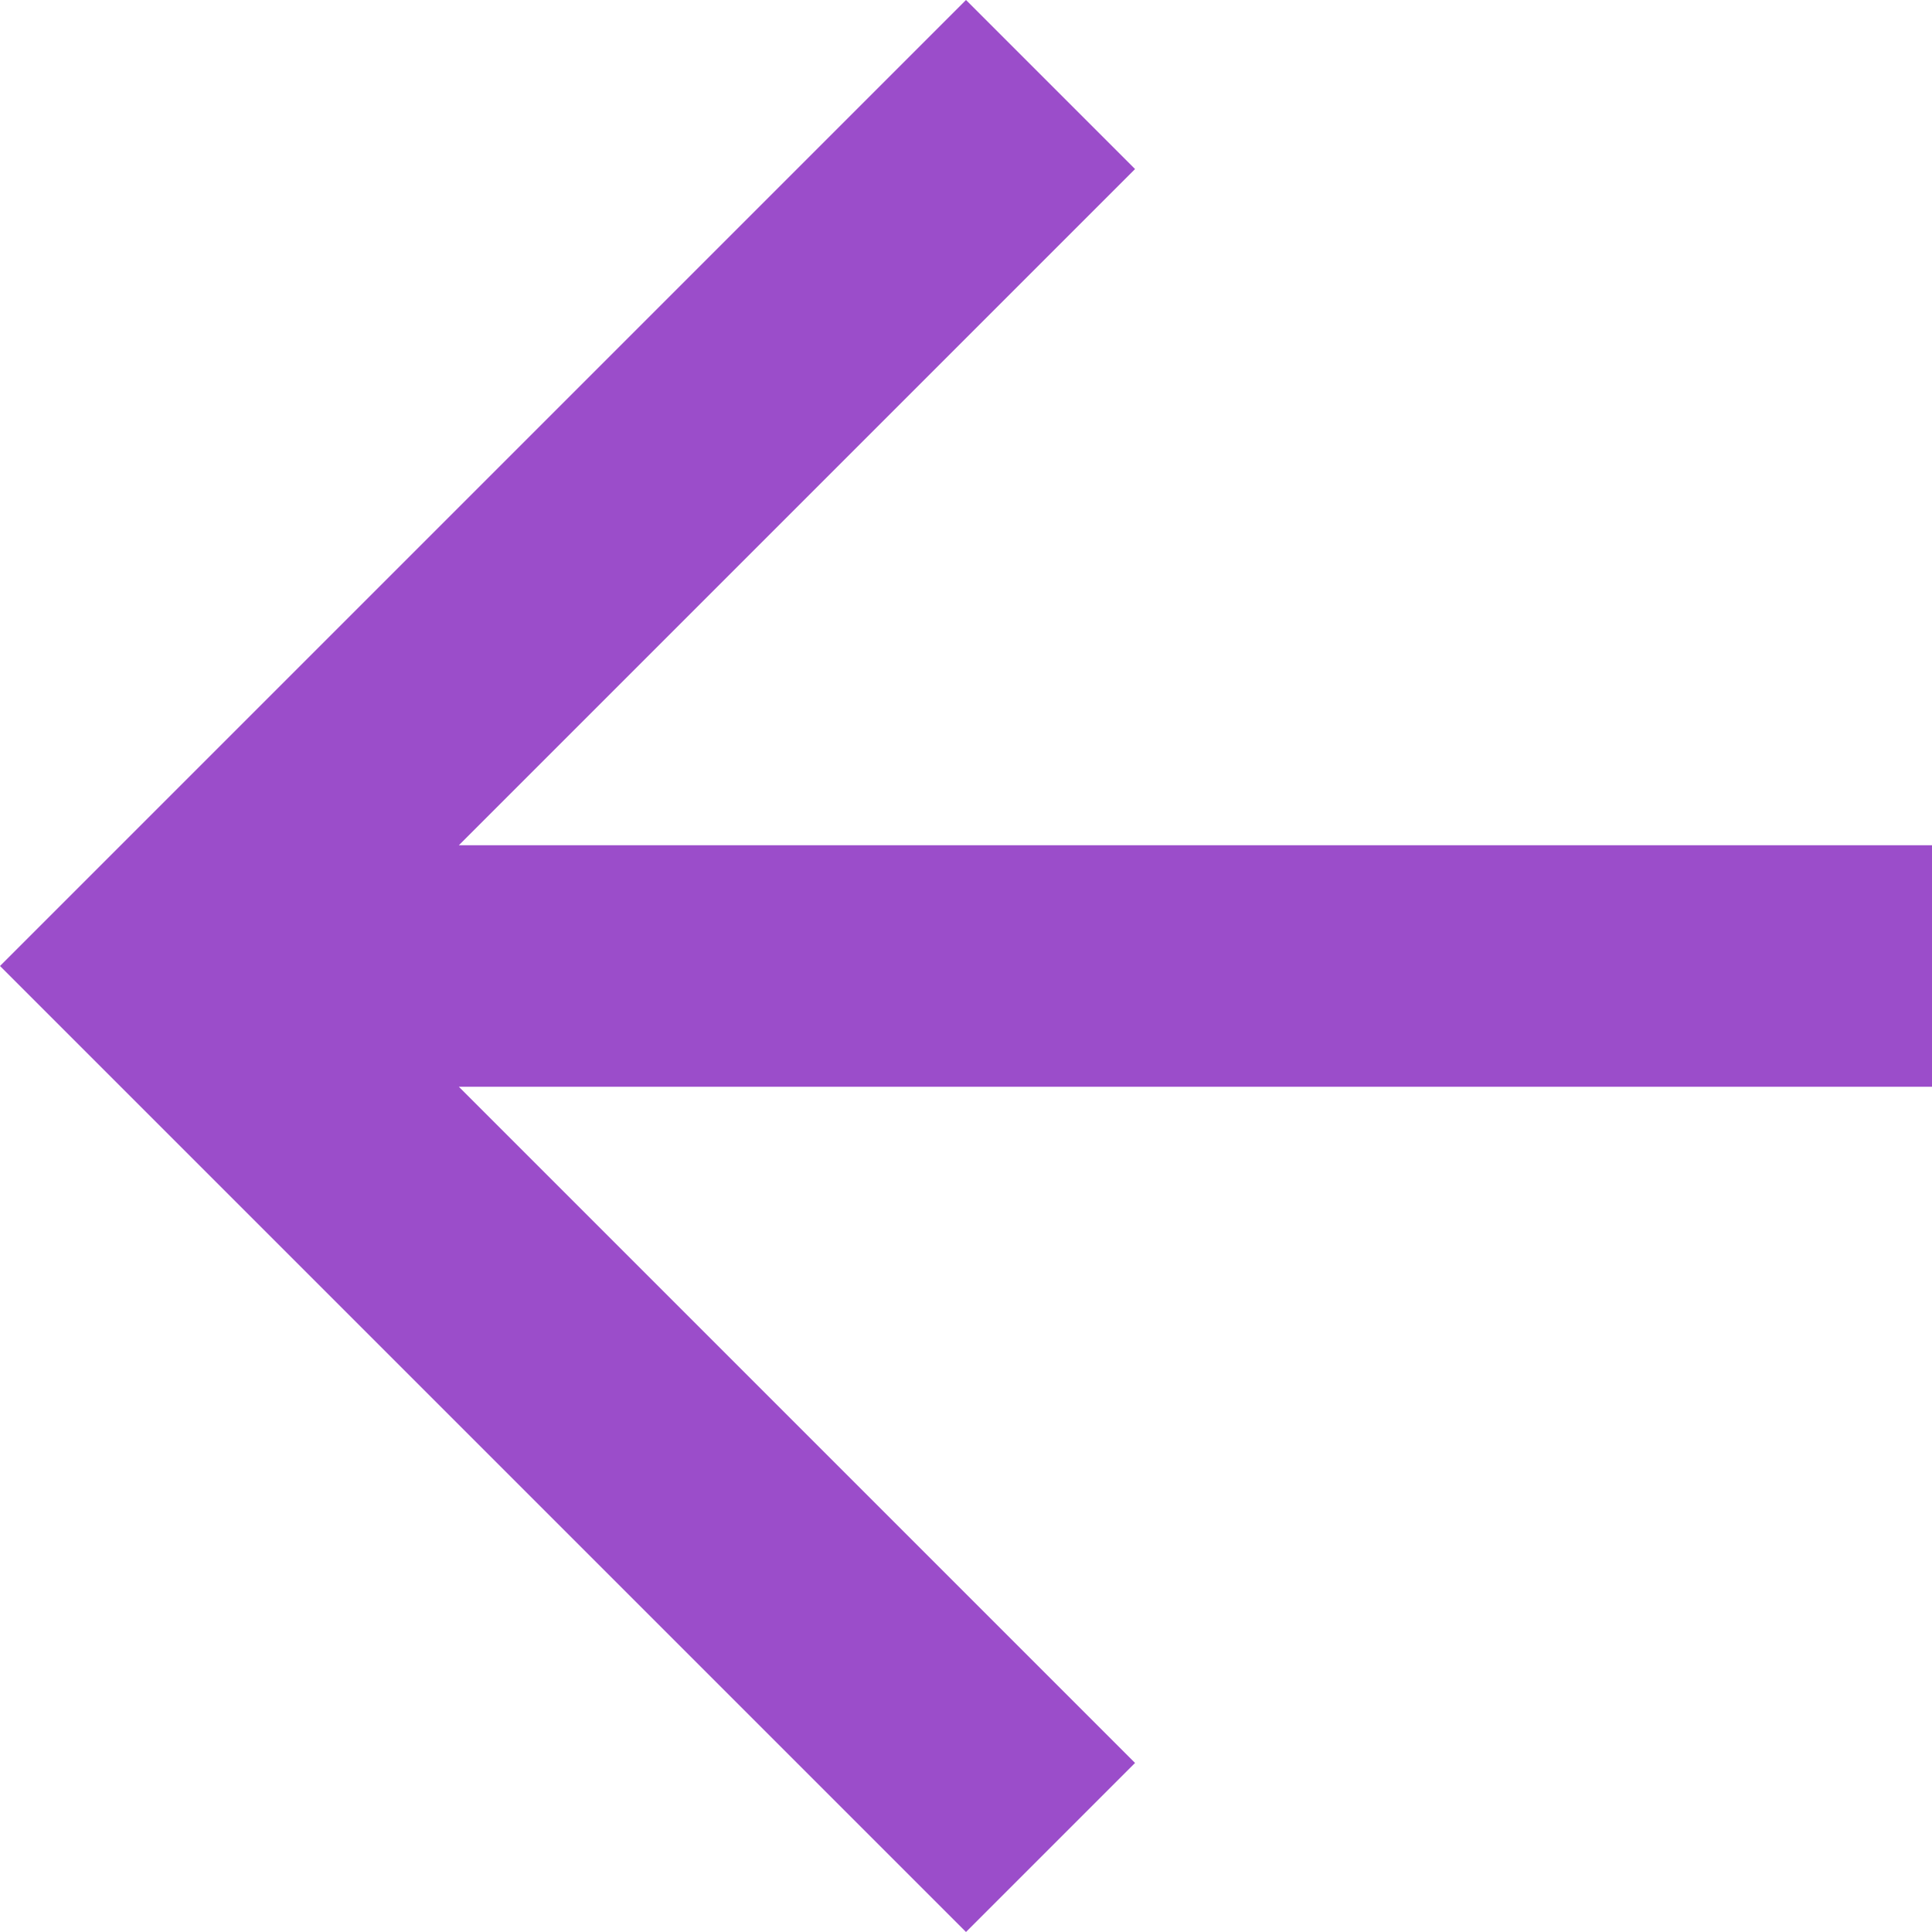
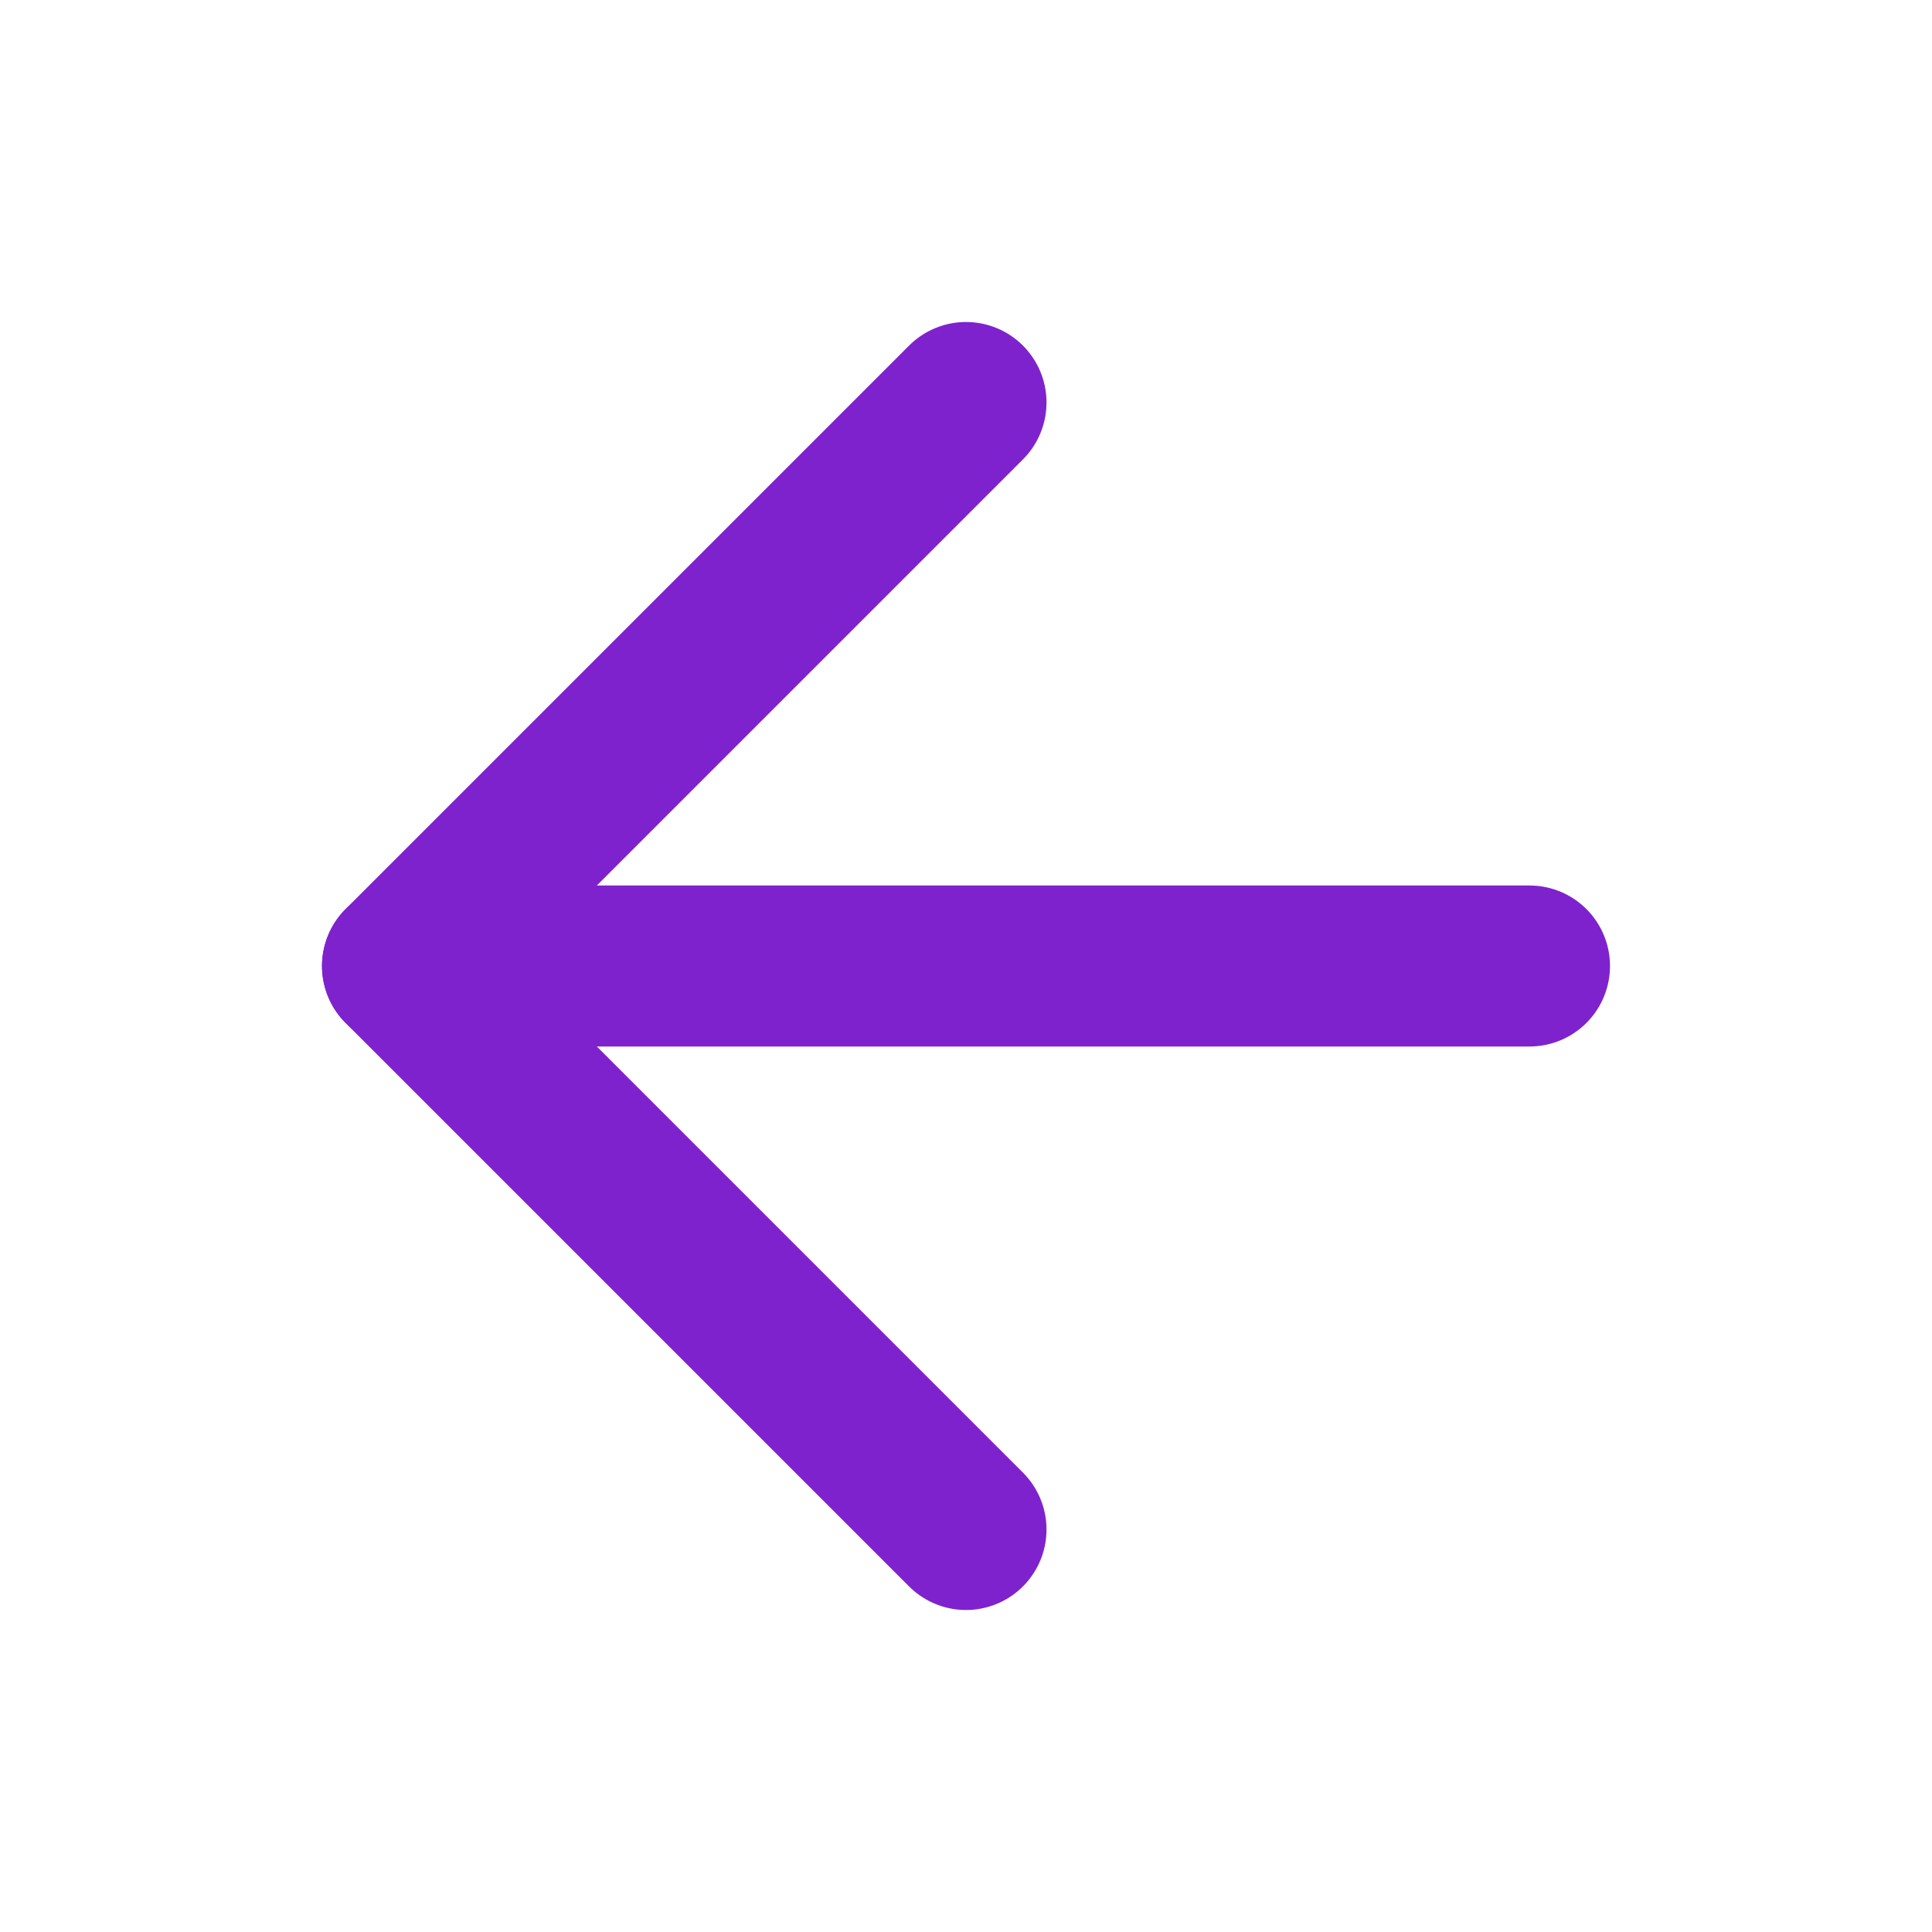
- <svg xmlns="http://www.w3.org/2000/svg" height="16px" version="1.1" viewBox="0 0 16 16" width="16px">
-   <defs />
-   <g fill="none" fill-rule="evenodd" id="Page-1" stroke="none" stroke-width="1">
-     <g fill="#9B4DCA" id="Core" transform="translate(-424, -4)">
-       <g id="arrow-back" transform="translate(424, 4)">
-         <path d="M16,7 L3.8,7 L9.4,1.4 L8,0 L0,8 L8,16 L9.4,14.6 L3.8,9 L16,9 L16,7 L16,7 Z" id="Shape" />
-       </g>
-     </g>
-   </g>
+ <svg xmlns="http://www.w3.org/2000/svg" width="24" height="24" viewBox="0 0 24 24" fill="none" stroke="#7e22ce" stroke-width="2" stroke-linecap="round" stroke-linejoin="round">
+   <line x1="19" y1="12" x2="5" y2="12" />
+   <polyline points="12 19 5 12 12 5" />
</svg>
